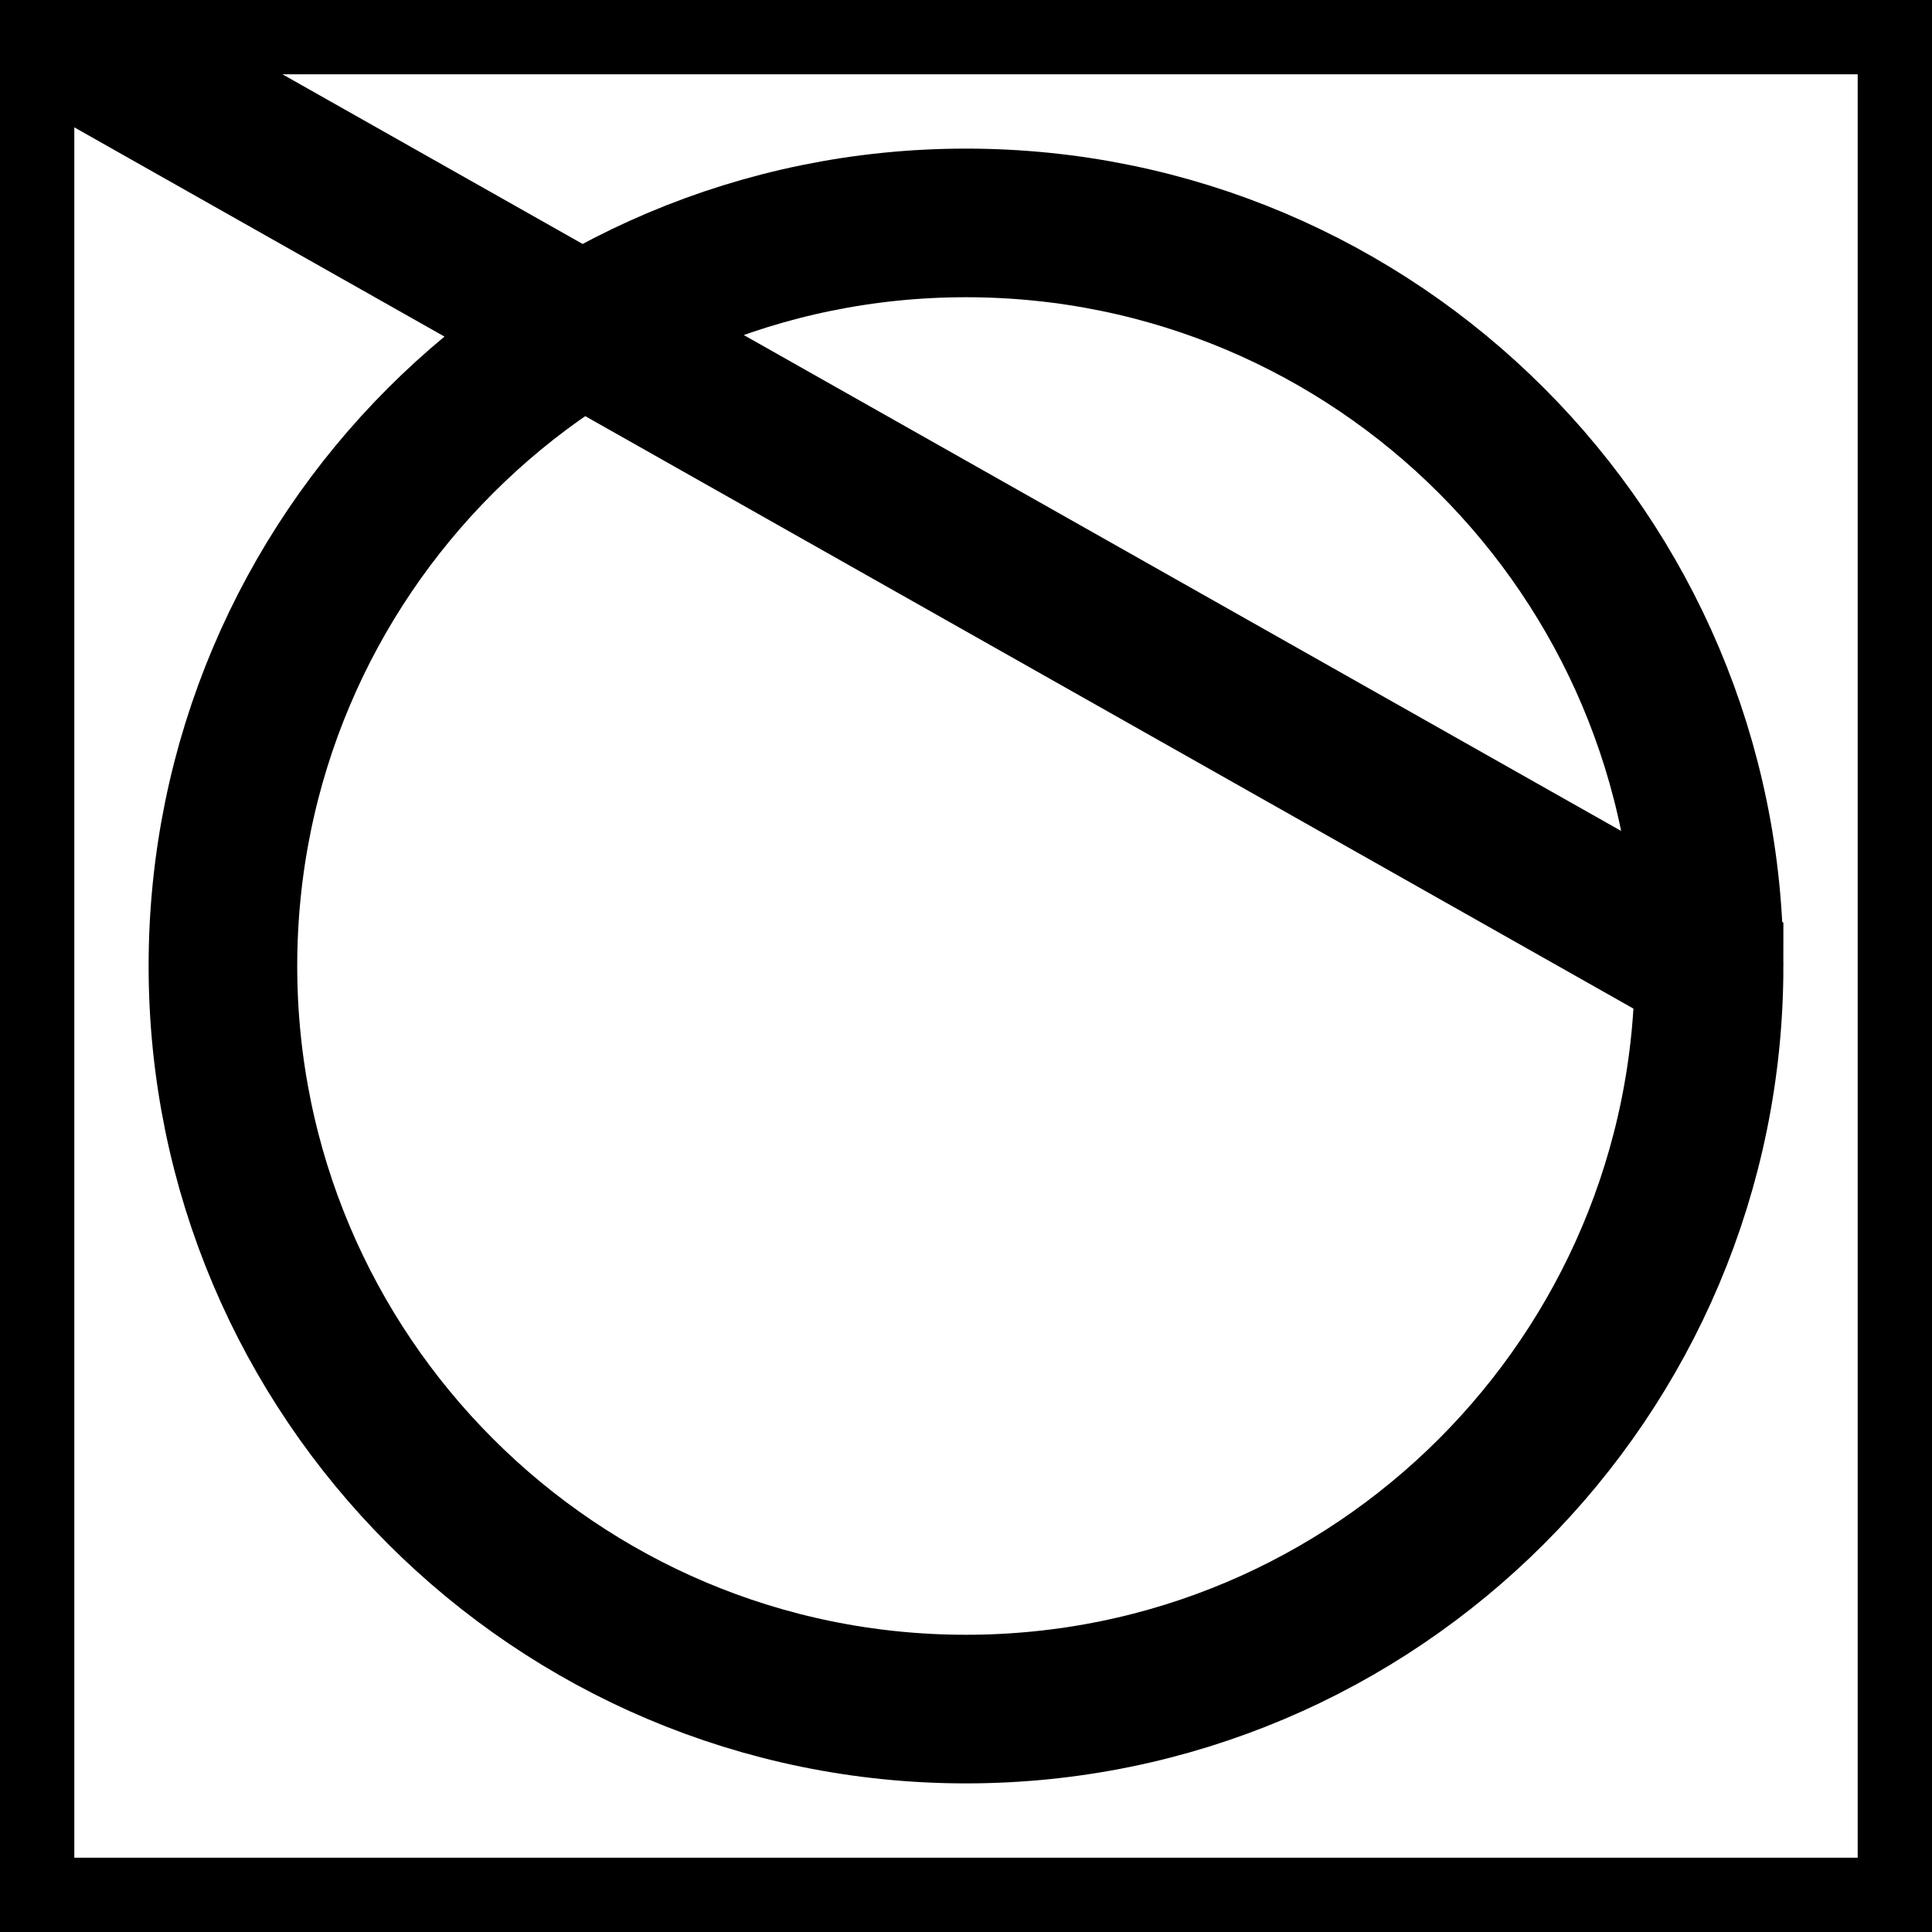
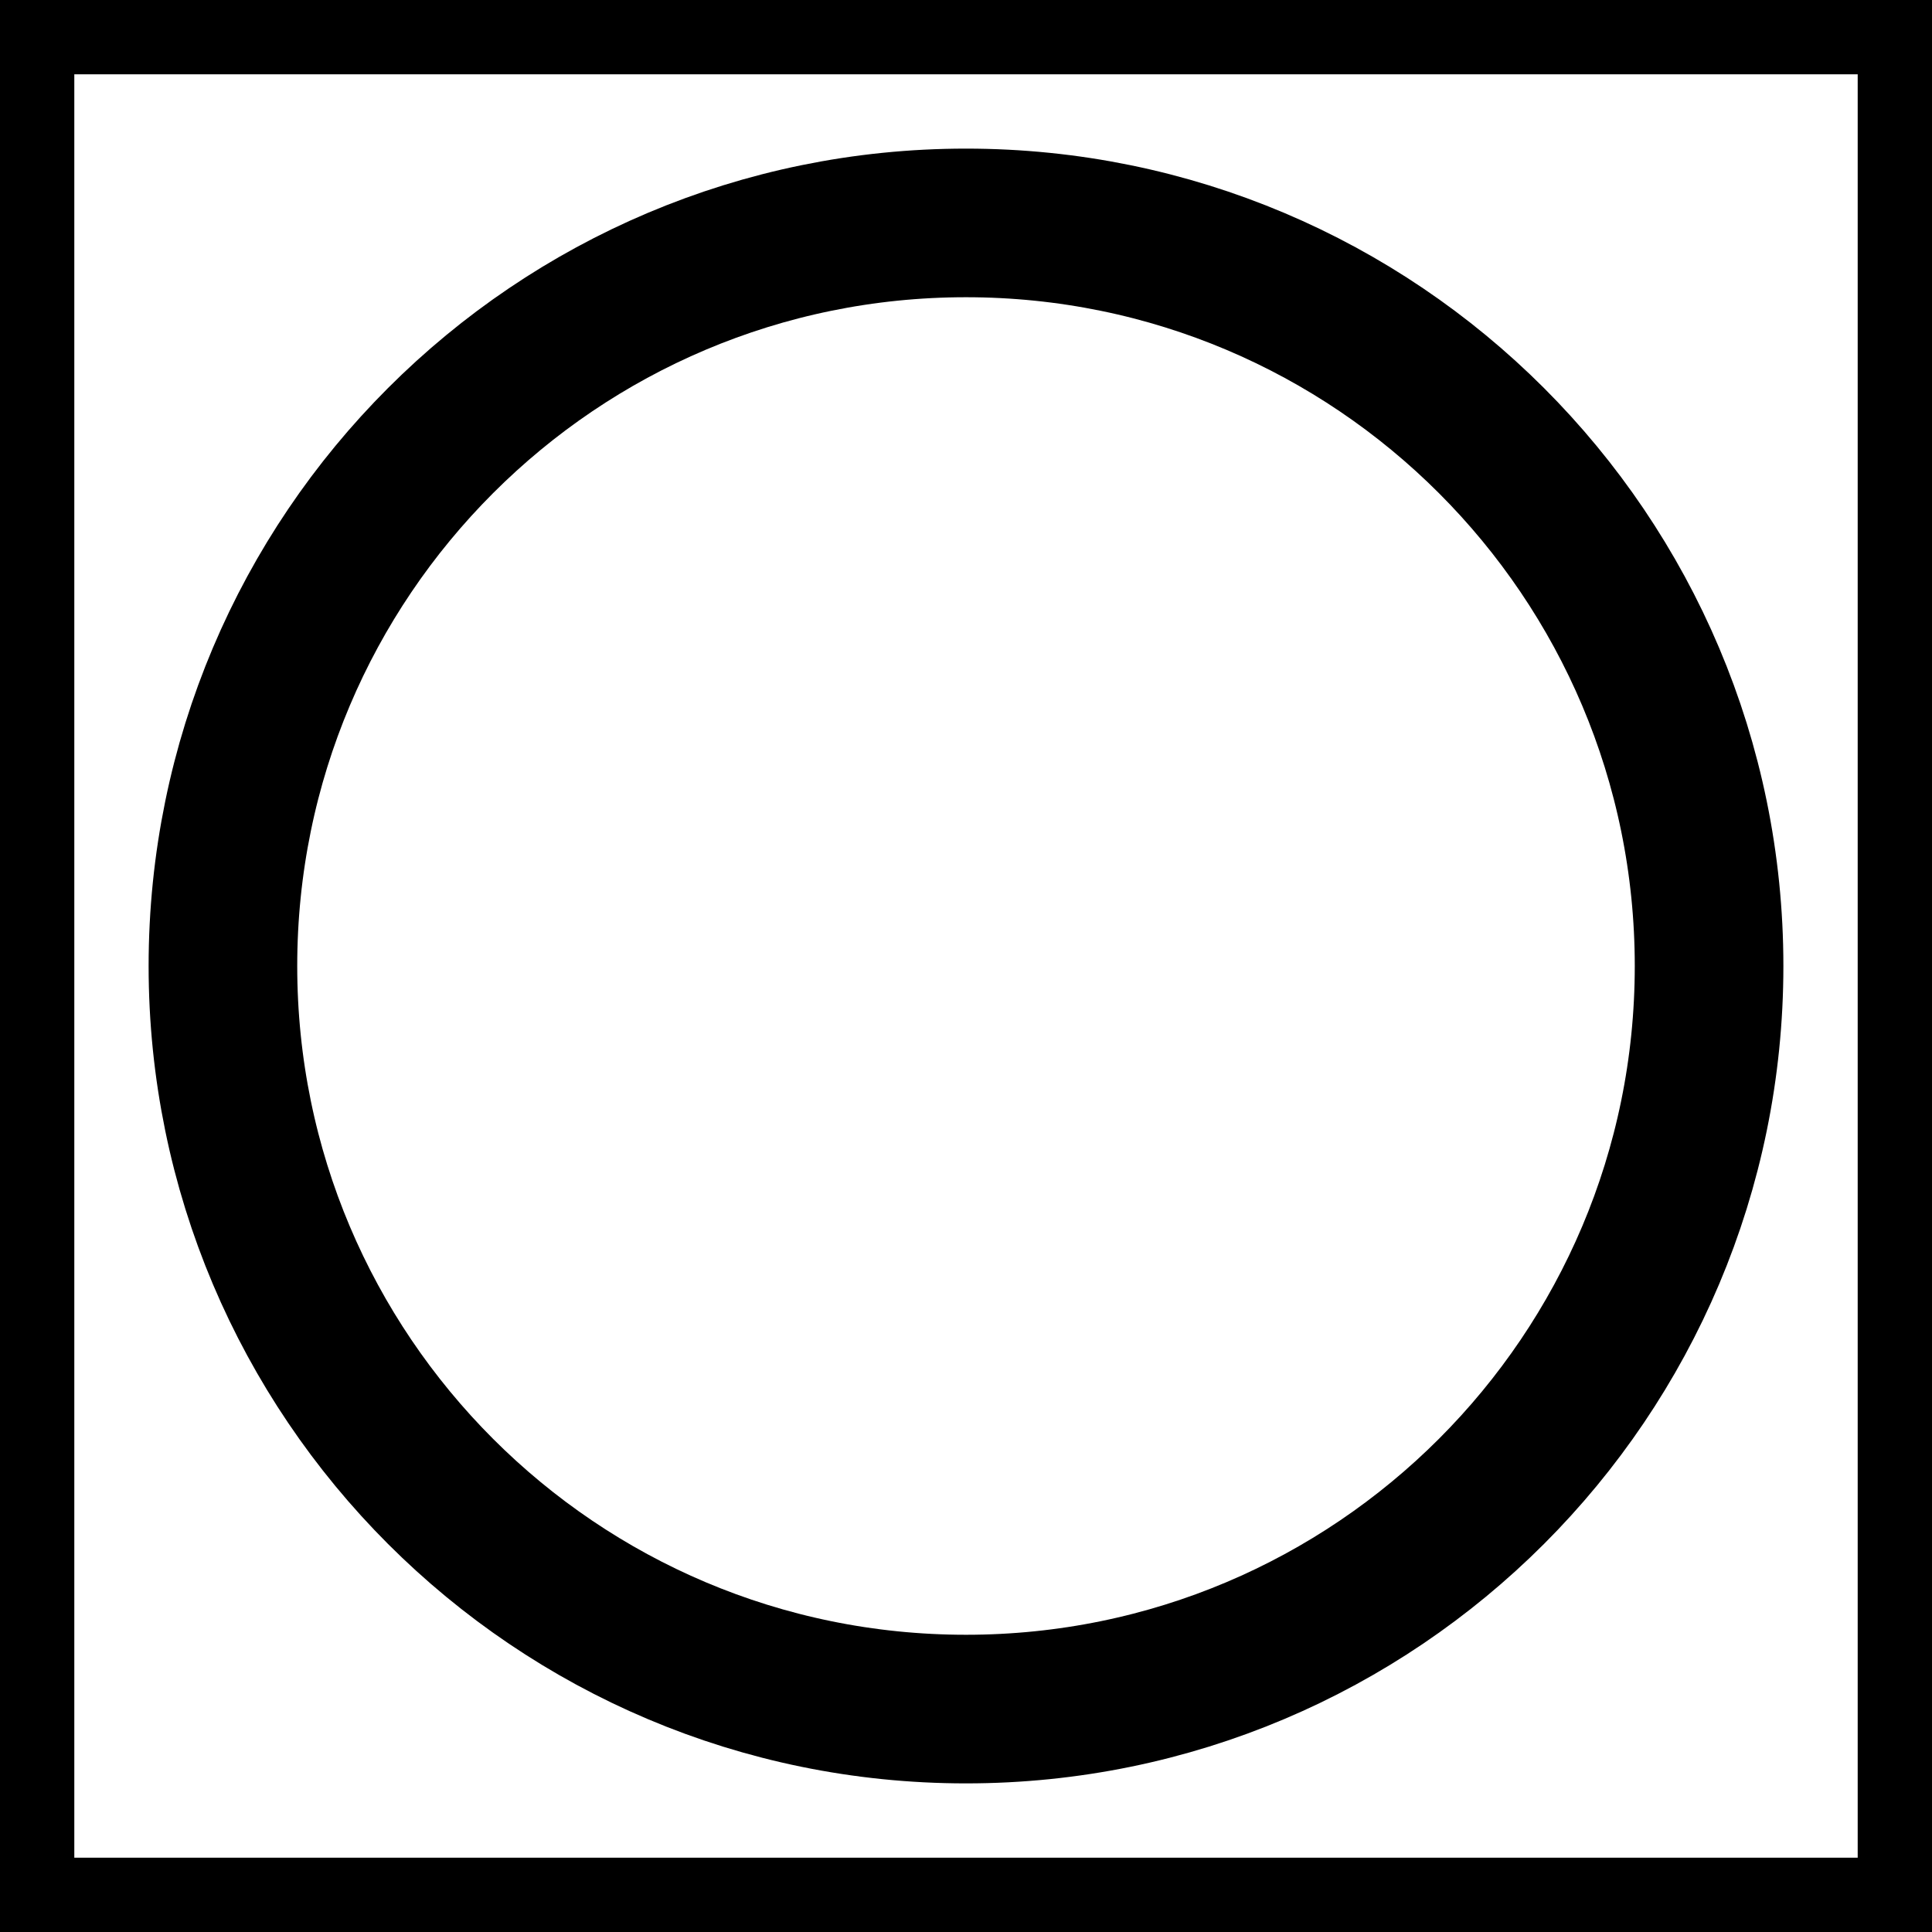
<svg xmlns="http://www.w3.org/2000/svg" width="130pt" height="130pt" viewBox="0 0 130 130" version="1.1">
  <g id="surface1">
    <rect x="0" y="0" width="130" height="130" style="fill:rgb(100%,100%,100%);fill-opacity:1;stroke:none;" />
-     <path style="fill:none;stroke-width:10;stroke-linecap:butt;stroke-linejoin:miter;stroke:rgb(0%,0%,0%);stroke-opacity:1;stroke-miterlimit:10;" d="M 0 0 L 130 0 L 130 130 L 0 130 Z M 0 0 L 115 65 C 115 92.613 92.613 115 65 115 C 37.387 115 15 92.613 15 65 C 15 37.387 37.387 15 65 15 C 92.613 15 115 37.387 115 65 " />
+     <path style="fill:none;stroke-width:10;stroke-linecap:butt;stroke-linejoin:miter;stroke:rgb(0%,0%,0%);stroke-opacity:1;stroke-miterlimit:10;" d="M 0 0 L 130 0 L 130 130 L 0 130 Z M 0 0 " />
+     <path style="fill:none;stroke-width:10;stroke-linecap:butt;stroke-linejoin:miter;stroke:rgb(0%,0%,0%);stroke-opacity:1;stroke-miterlimit:10;" d="M 115 65 C 115 92.613 92.613 115 65 115 C 37.387 115 15 92.613 15 65 C 15 37.387 37.387 15 65 15 C 92.613 15 115 37.387 115 65 " />
  </g>
</svg>
